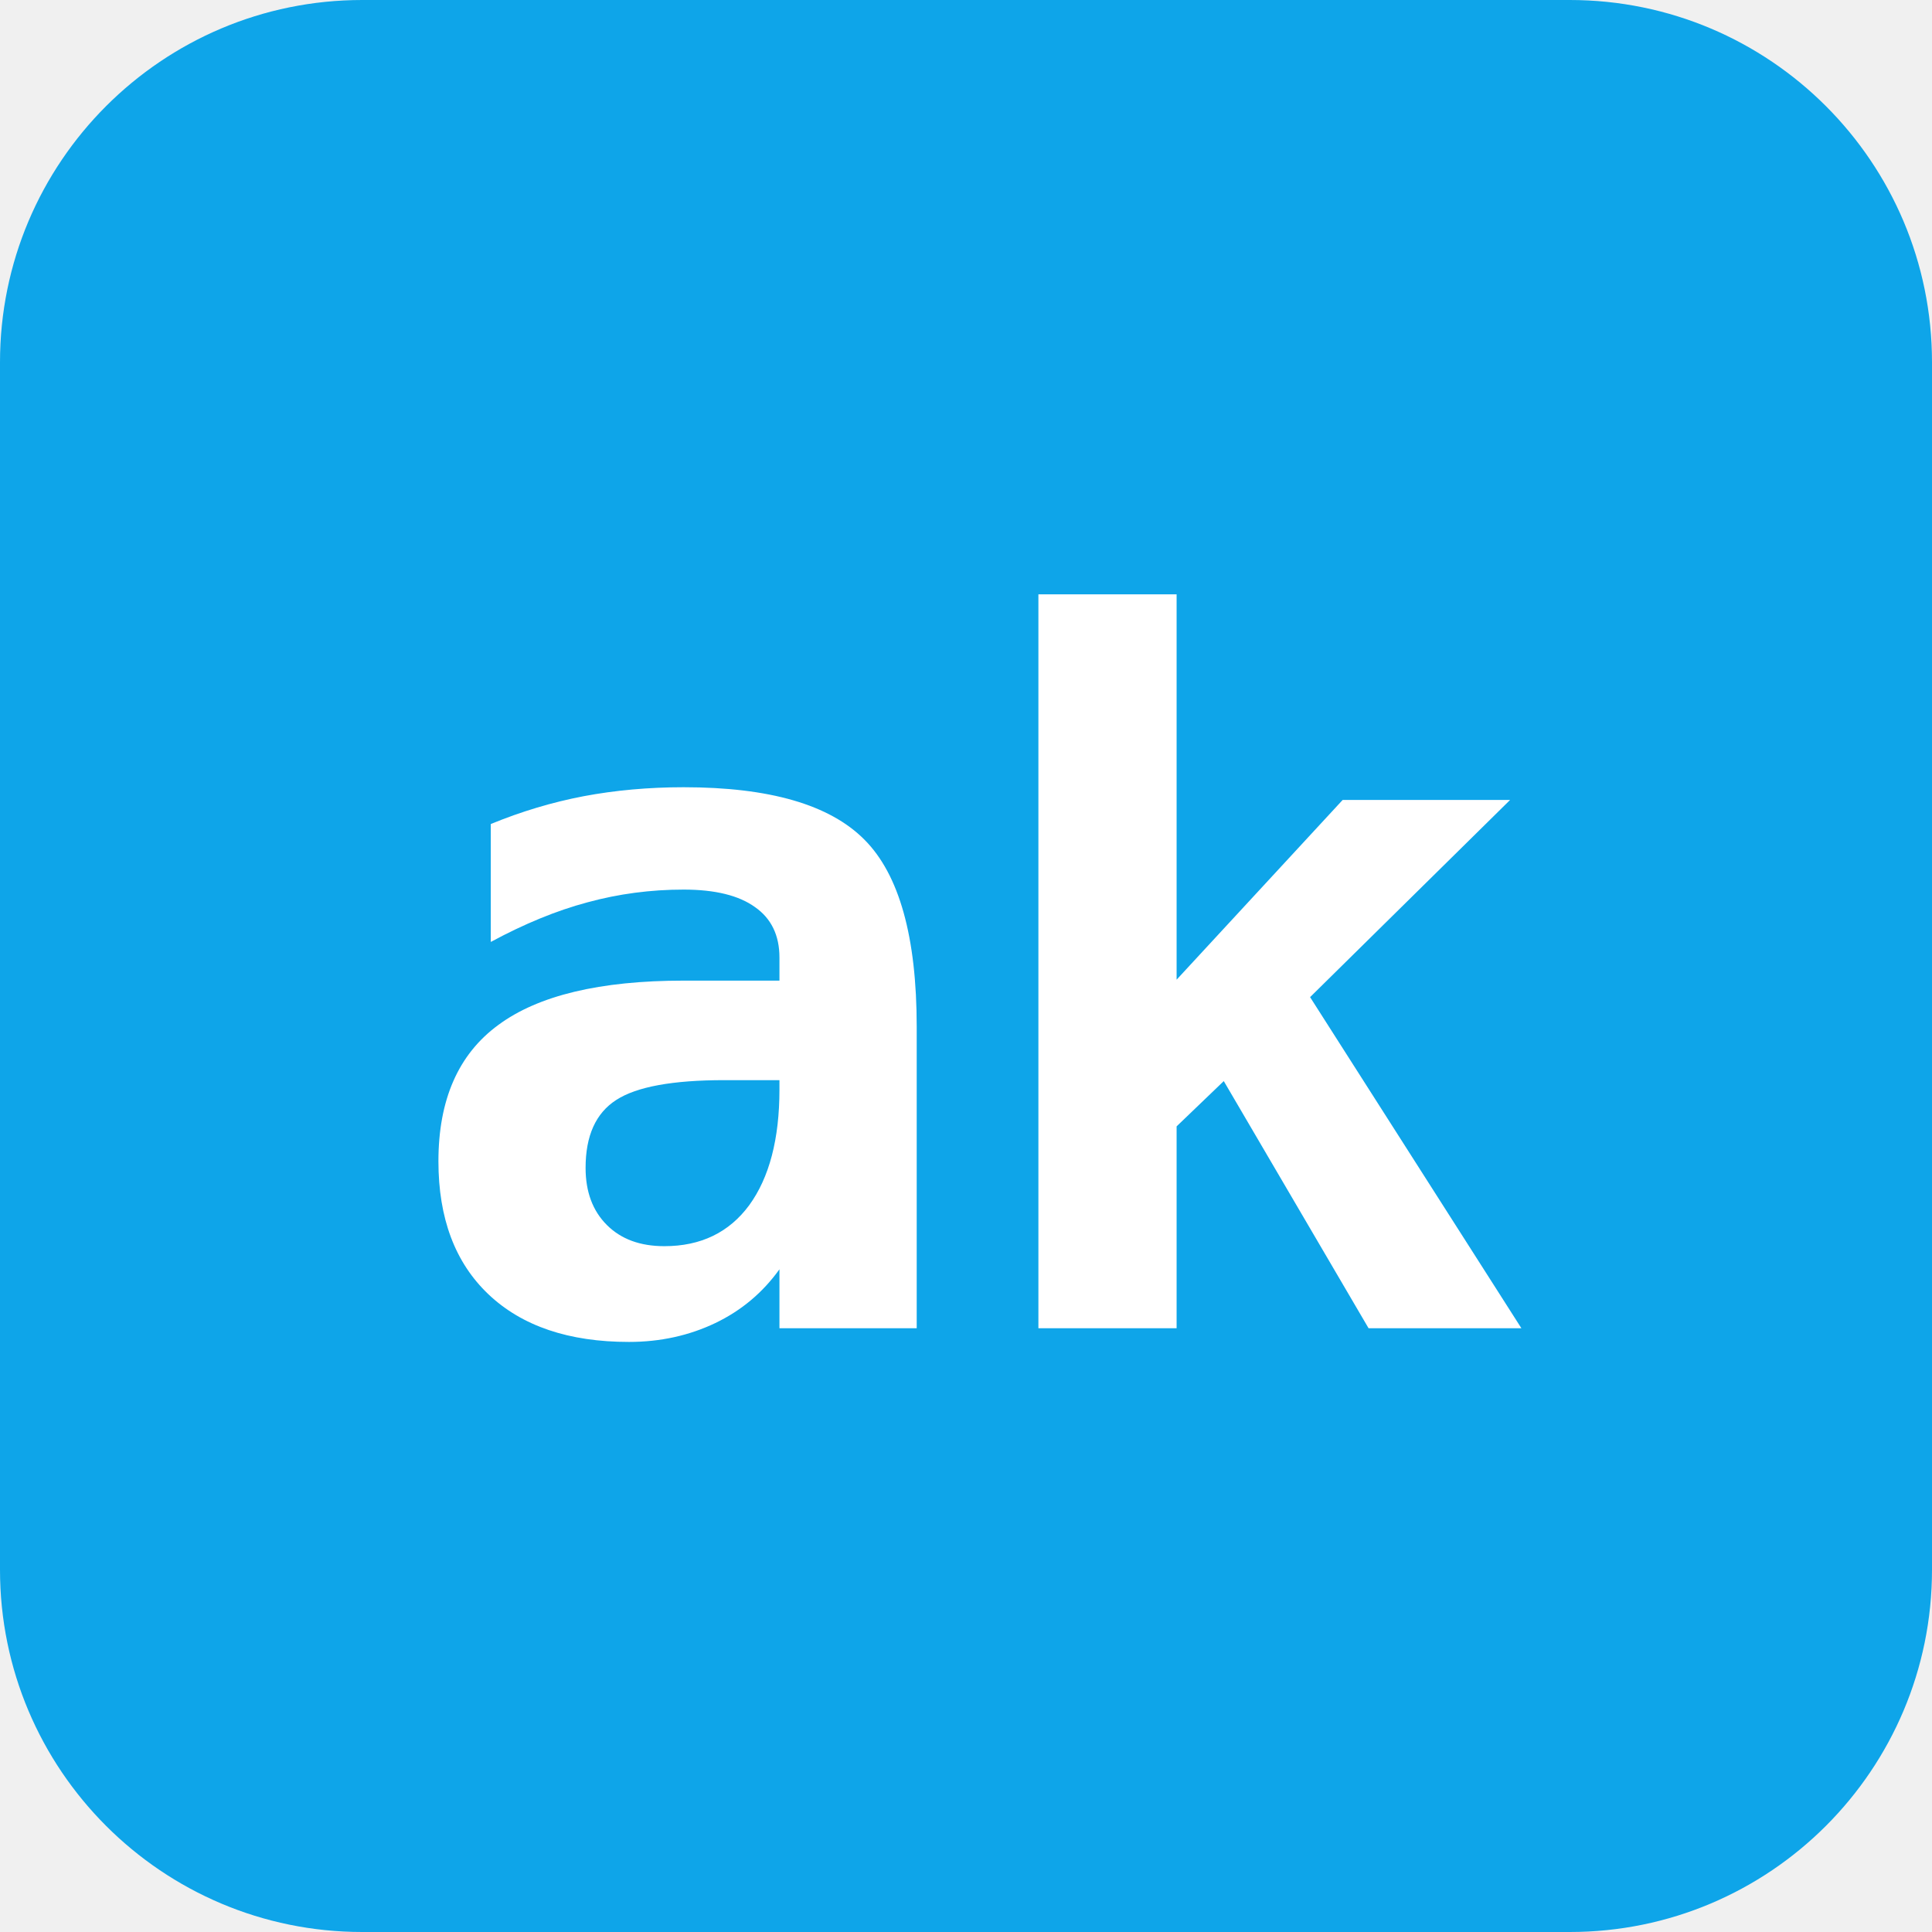
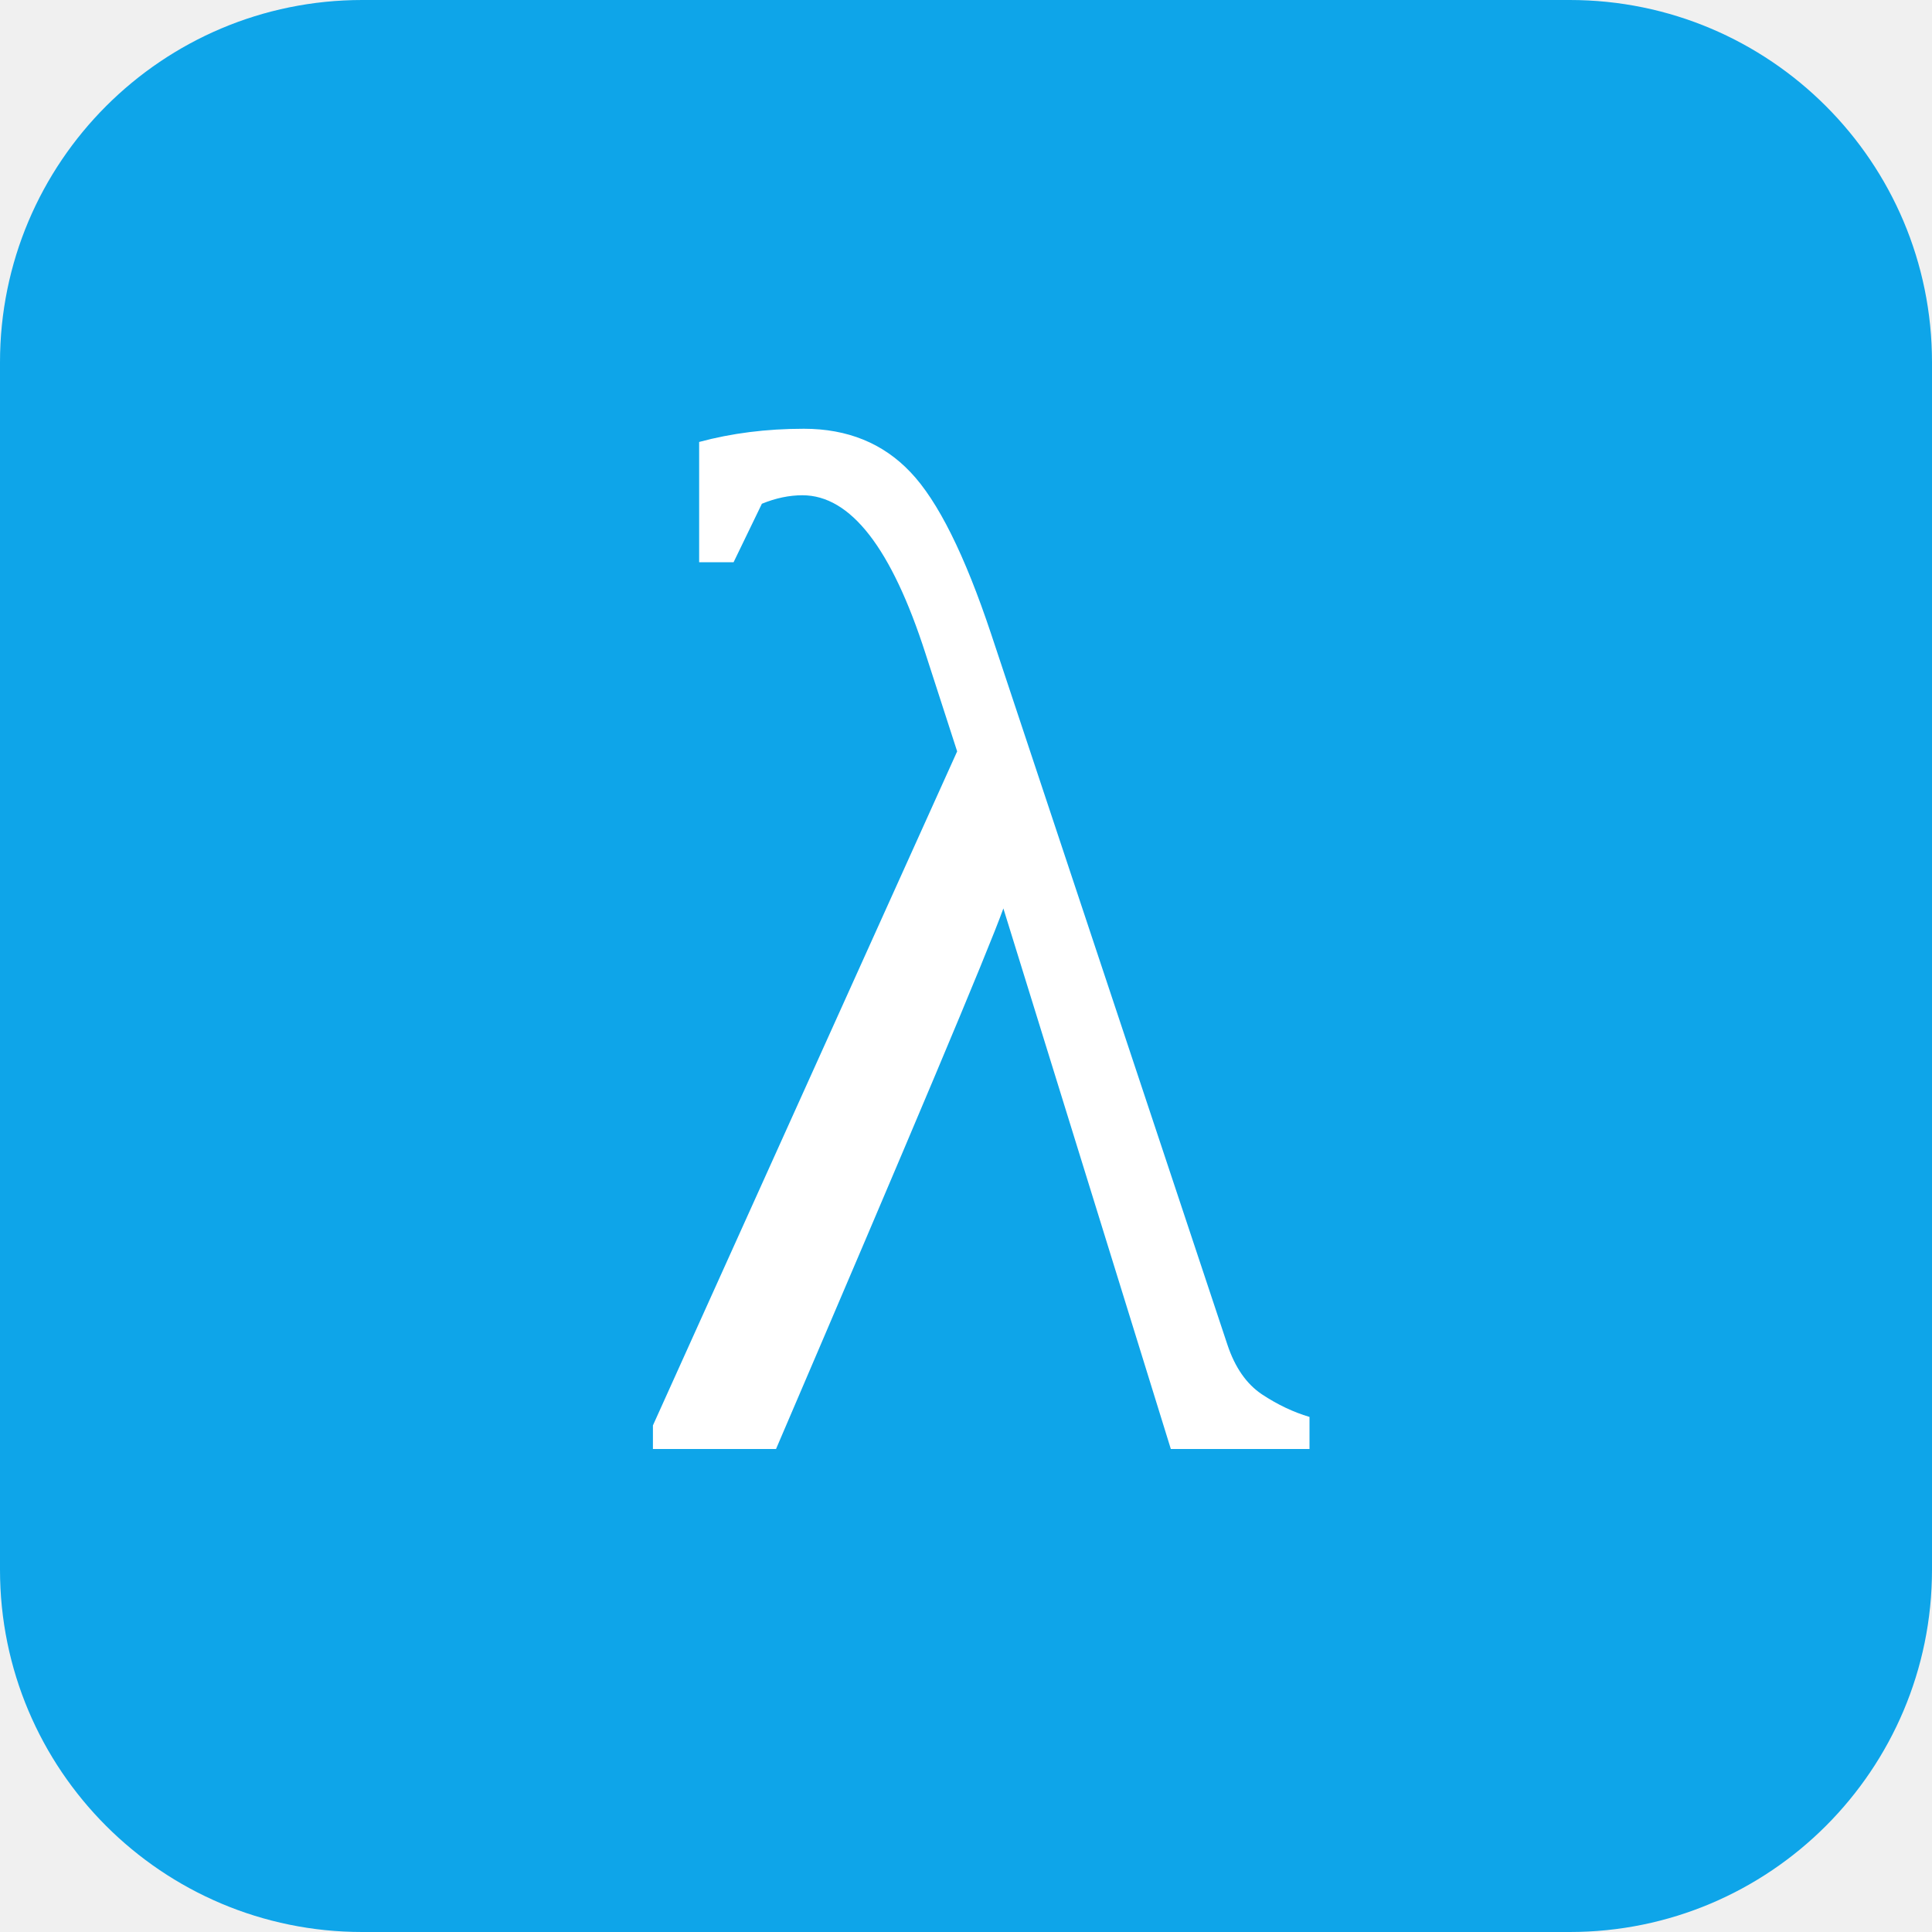
<svg xmlns="http://www.w3.org/2000/svg" viewBox="0 0 64 64">
  <rect width="64" height="64" rx="12" fill="#0ea5e9" />
-   <text x="32" y="44" font-family="'JetBrains Mono', 'SF Mono', Menlo, Consolas, monospace" font-size="32" font-weight="700" text-anchor="middle" fill="#ffffff" letter-spacing="-0.02em">ak</text>
+   <text x="32" y="48" font-family="'Times New Roman', Cambria, Georgia, serif" font-size="48" font-weight="500" text-anchor="middle" fill="#ffffff">λ</text>
</svg>
